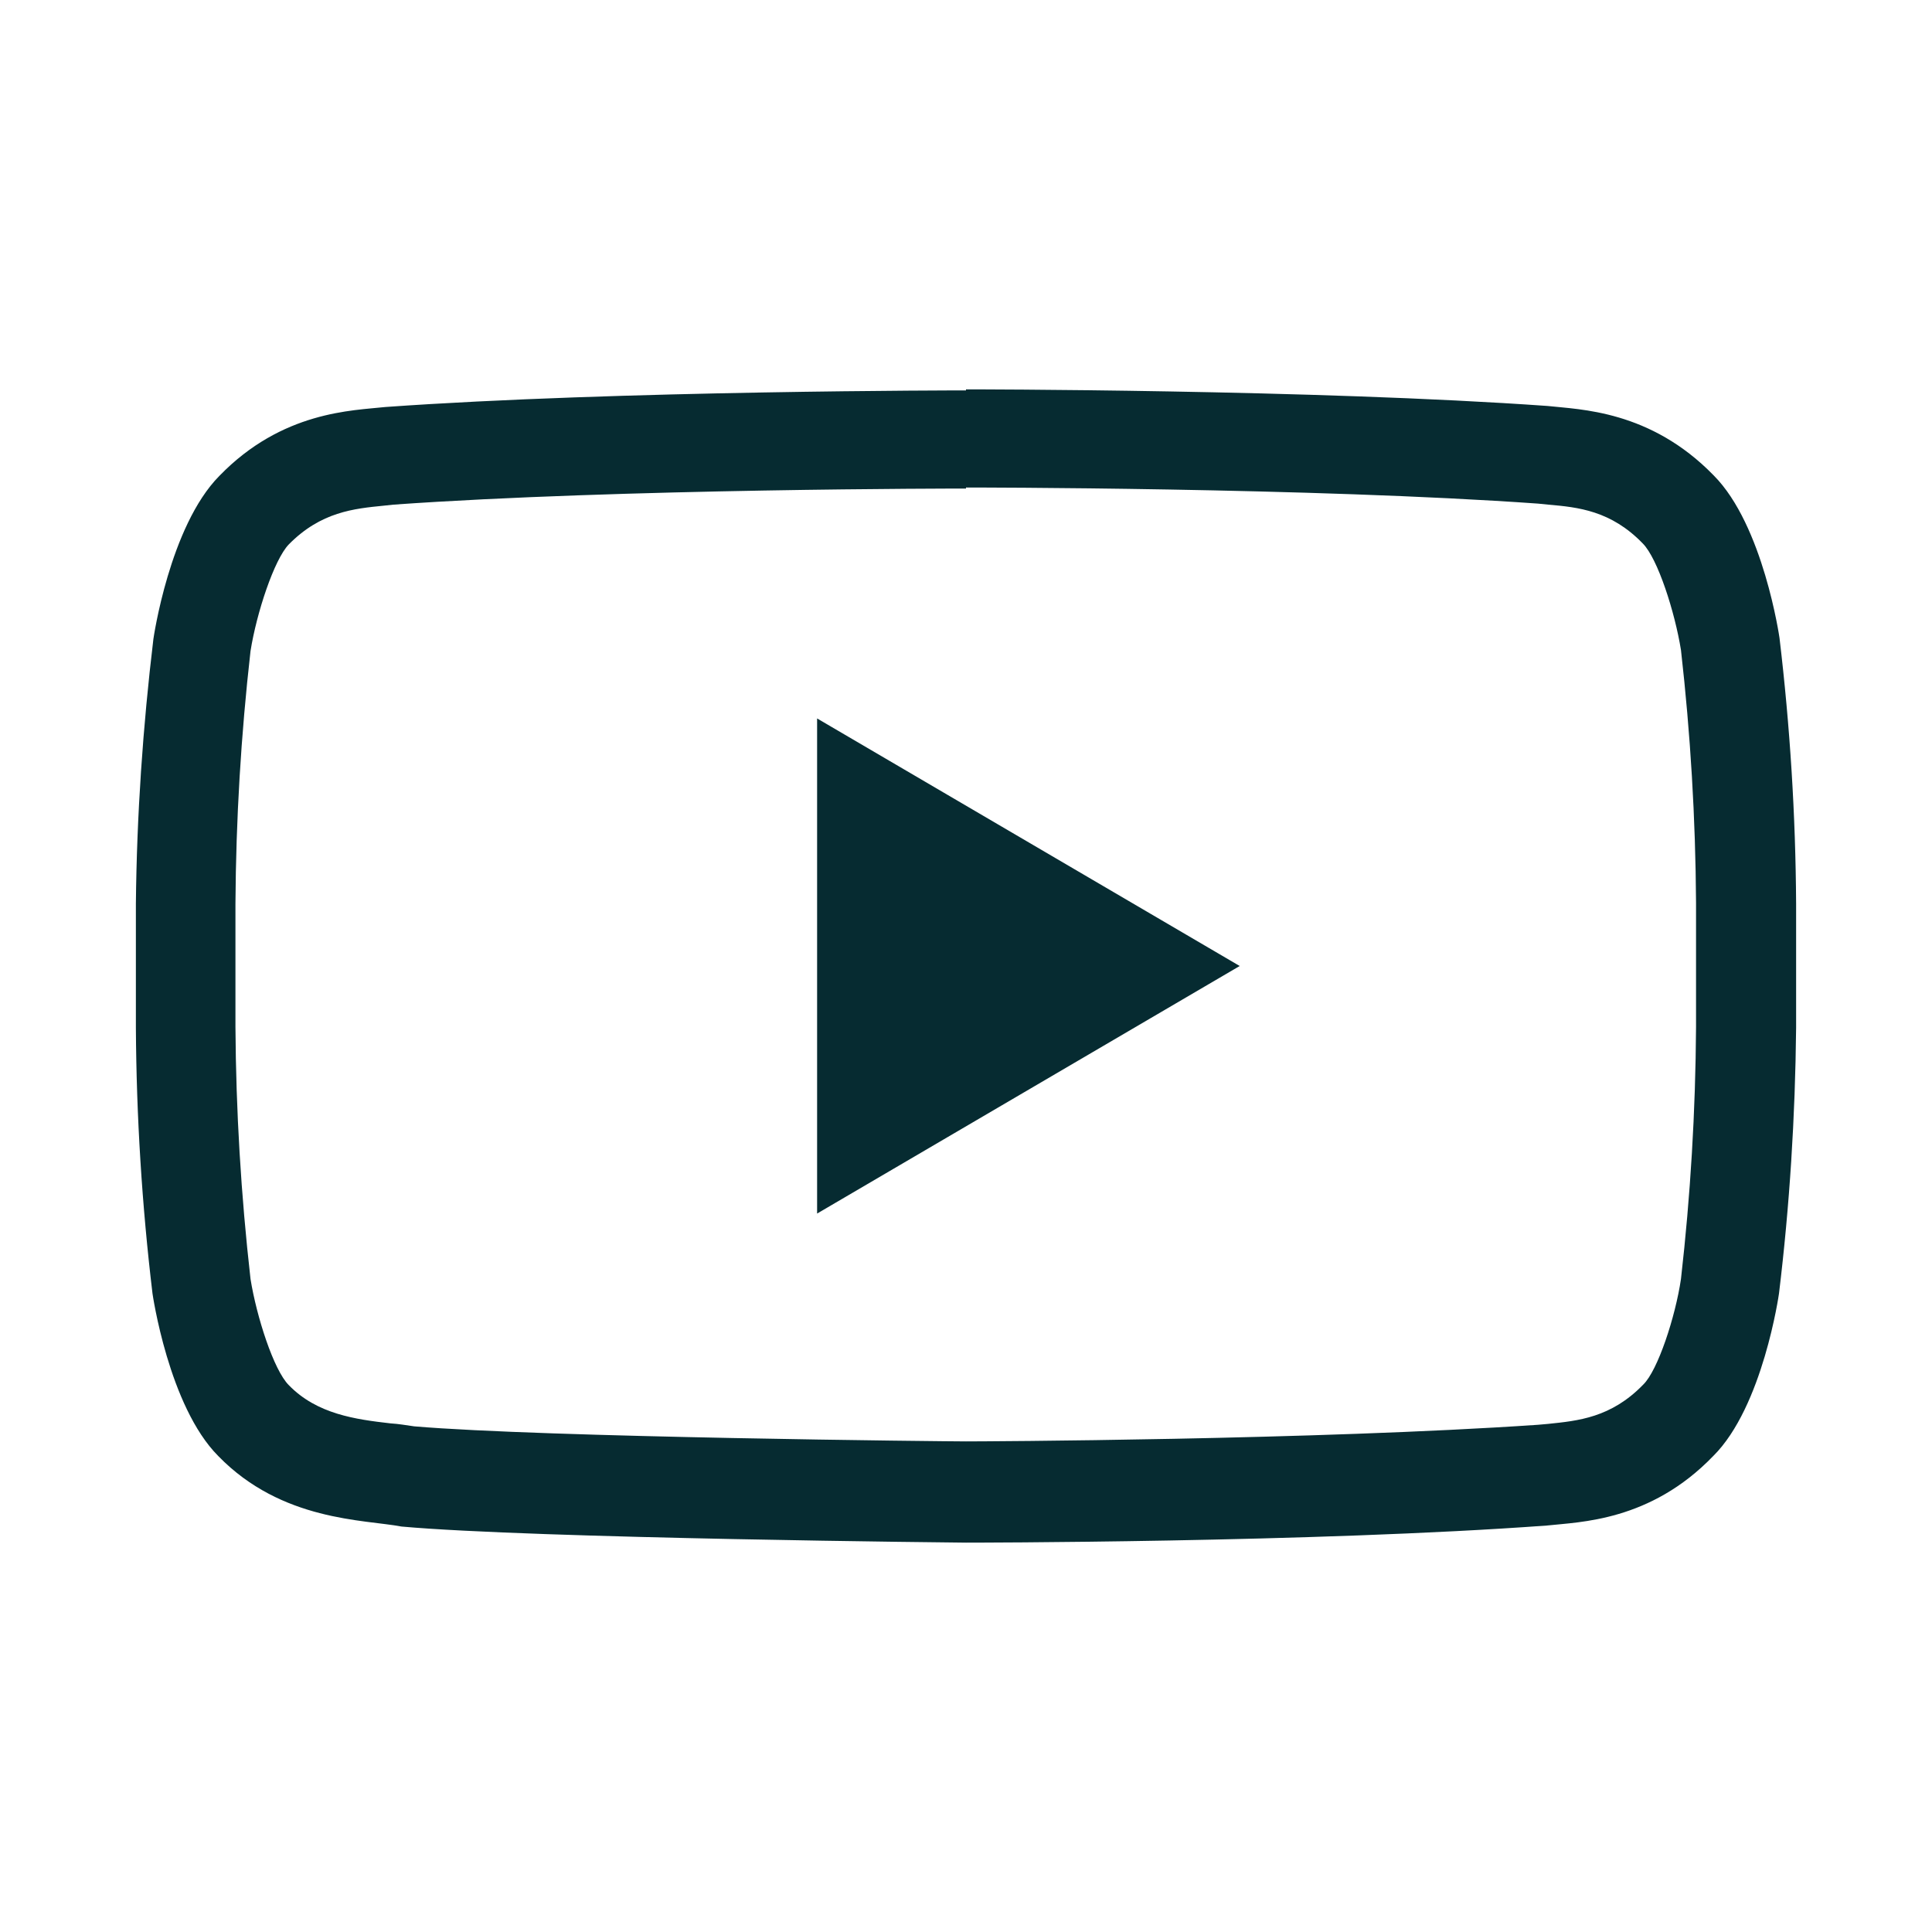
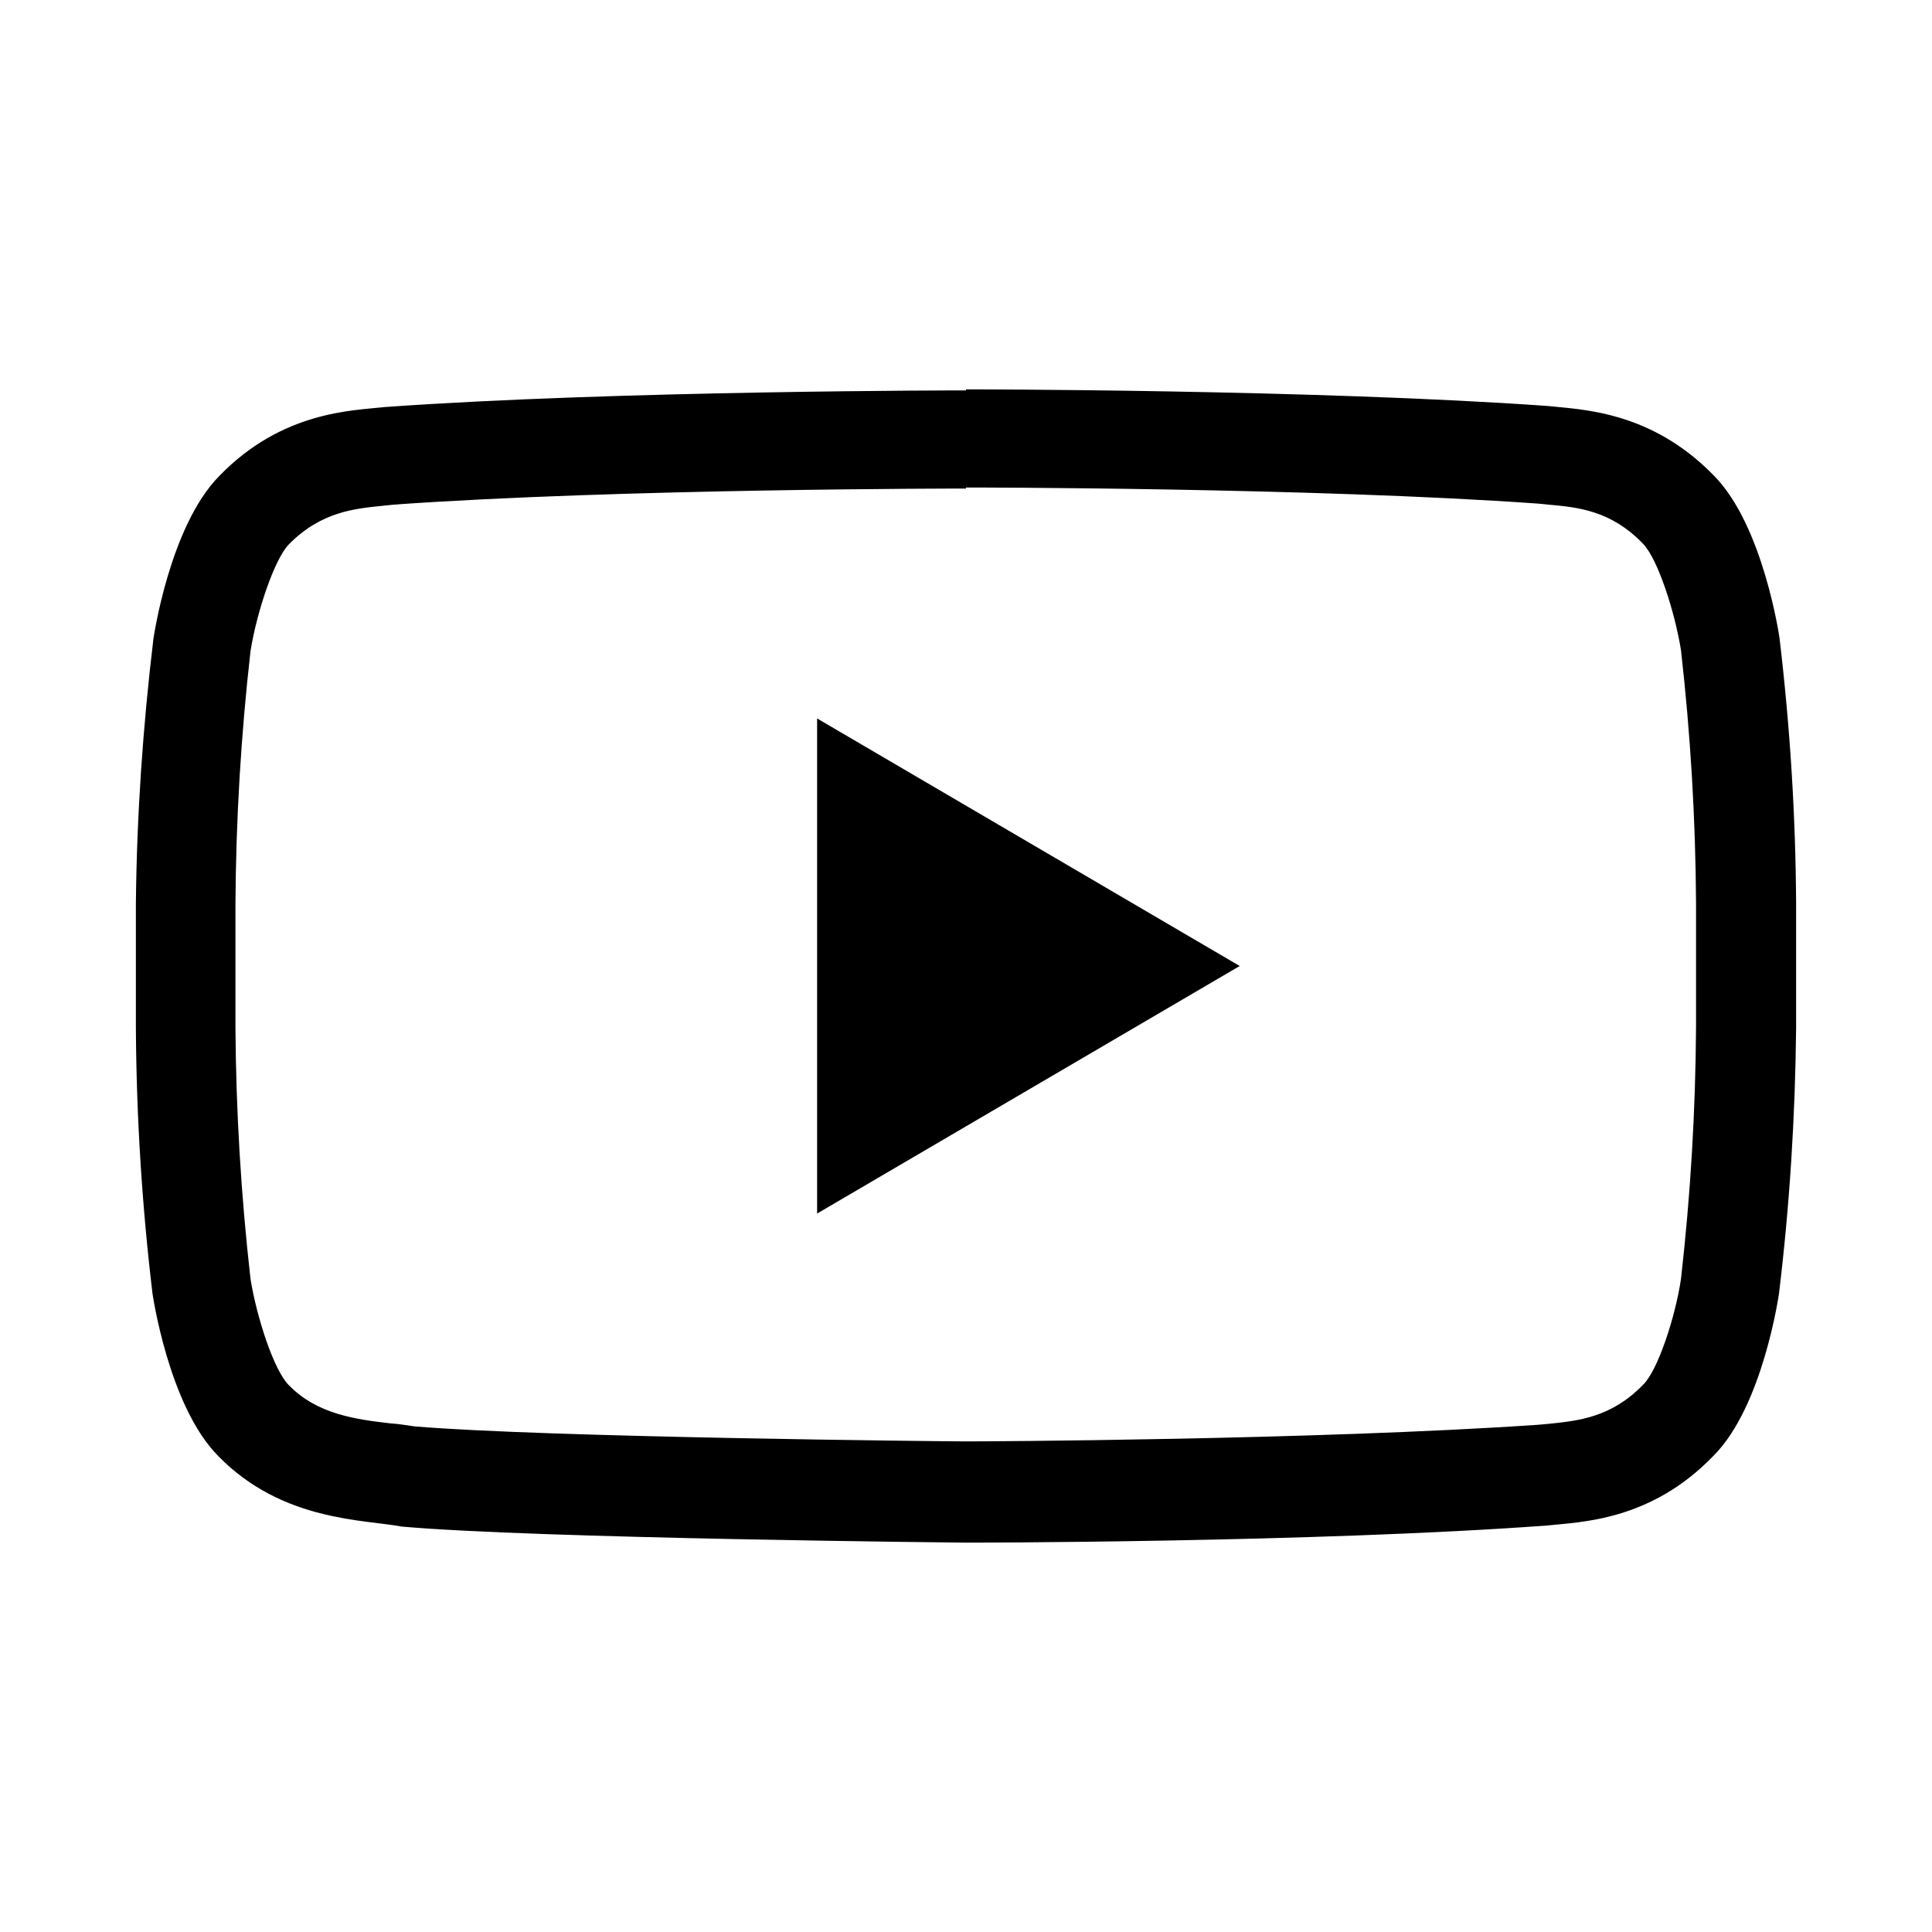
- <svg xmlns="http://www.w3.org/2000/svg" width="15pt" height="15pt" viewBox="0 0 15 15" version="1.1">
+ <svg xmlns="http://www.w3.org/2000/svg" width="15pt" height="15pt" viewBox="0 0 15 15">
  <g id="surface1">
-     <path style=" stroke:none;fill-rule:nonzero;fill:rgb(2.353%,16.863%,19.216%);fill-opacity:1;" d="M 7.5 3.785 C 7.527 3.785 10.188 3.785 11.941 3.91 L 12.02 3.918 C 12.254 3.938 12.508 3.965 12.754 4.219 C 12.871 4.336 13.004 4.754 13.051 5.047 C 13.125 5.699 13.164 6.352 13.168 7.008 L 13.168 7.973 C 13.164 8.629 13.125 9.281 13.051 9.93 C 13.008 10.223 12.871 10.641 12.758 10.75 C 12.508 11.008 12.25 11.031 12.02 11.055 L 11.941 11.062 C 10.215 11.18 7.617 11.191 7.5 11.191 C 7.367 11.191 4.219 11.16 3.215 11.074 C 3.156 11.066 3.098 11.055 3.031 11.051 C 2.762 11.02 2.461 10.98 2.242 10.754 C 2.125 10.637 1.992 10.223 1.945 9.93 C 1.871 9.277 1.832 8.625 1.828 7.973 L 1.828 7.016 C 1.832 6.359 1.871 5.707 1.945 5.055 C 1.992 4.758 2.129 4.344 2.242 4.227 C 2.492 3.973 2.75 3.949 2.98 3.926 L 3.055 3.918 C 4.812 3.793 7.473 3.793 7.496 3.793 L 7.5 3.793 M 7.5 3.031 C 7.5 3.031 4.793 3.031 2.992 3.16 C 2.738 3.188 2.191 3.191 1.703 3.695 C 1.316 4.086 1.191 4.961 1.191 4.961 C 1.109 5.645 1.062 6.328 1.055 7.016 L 1.055 7.98 C 1.059 8.668 1.102 9.359 1.184 10.043 C 1.184 10.043 1.309 10.918 1.695 11.305 C 2.188 11.812 2.828 11.797 3.117 11.852 C 4.148 11.945 7.5 11.977 7.5 11.977 C 7.5 11.977 10.207 11.977 12.012 11.844 C 12.266 11.816 12.812 11.812 13.301 11.305 C 13.688 10.922 13.812 10.043 13.812 10.043 C 13.895 9.359 13.938 8.672 13.945 7.98 L 13.945 7.016 C 13.941 6.328 13.898 5.641 13.816 4.953 C 13.816 4.953 13.691 4.078 13.305 3.691 C 12.812 3.184 12.266 3.18 12.016 3.152 C 10.207 3.023 7.5 3.023 7.5 3.023 Z M 7.5 3.031 " />
-     <path style=" stroke:none;fill-rule:nonzero;fill:rgb(2.353%,16.863%,19.216%);fill-opacity:1;" d="M 6.344 5.578 L 6.344 9.422 L 9.625 7.5 Z M 6.344 5.578 " />
+     <path d="M 7.5 3.785 C 7.527 3.785 10.188 3.785 11.941 3.91 L 12.02 3.918 C 12.254 3.938 12.508 3.965 12.754 4.219 C 12.871 4.336 13.004 4.754 13.051 5.047 C 13.125 5.699 13.164 6.352 13.168 7.008 L 13.168 7.973 C 13.164 8.629 13.125 9.281 13.051 9.93 C 13.008 10.223 12.871 10.641 12.758 10.75 C 12.508 11.008 12.25 11.031 12.02 11.055 L 11.941 11.062 C 10.215 11.18 7.617 11.191 7.5 11.191 C 7.367 11.191 4.219 11.16 3.215 11.074 C 3.156 11.066 3.098 11.055 3.031 11.051 C 2.762 11.02 2.461 10.98 2.242 10.754 C 2.125 10.637 1.992 10.223 1.945 9.93 C 1.871 9.277 1.832 8.625 1.828 7.973 L 1.828 7.016 C 1.832 6.359 1.871 5.707 1.945 5.055 C 1.992 4.758 2.129 4.344 2.242 4.227 C 2.492 3.973 2.75 3.949 2.98 3.926 L 3.055 3.918 C 4.812 3.793 7.473 3.793 7.496 3.793 L 7.5 3.793 M 7.5 3.031 C 7.5 3.031 4.793 3.031 2.992 3.16 C 2.738 3.188 2.191 3.191 1.703 3.695 C 1.316 4.086 1.191 4.961 1.191 4.961 C 1.109 5.645 1.062 6.328 1.055 7.016 L 1.055 7.98 C 1.059 8.668 1.102 9.359 1.184 10.043 C 1.184 10.043 1.309 10.918 1.695 11.305 C 2.188 11.812 2.828 11.797 3.117 11.852 C 4.148 11.945 7.5 11.977 7.5 11.977 C 7.5 11.977 10.207 11.977 12.012 11.844 C 12.266 11.816 12.812 11.812 13.301 11.305 C 13.688 10.922 13.812 10.043 13.812 10.043 C 13.895 9.359 13.938 8.672 13.945 7.98 L 13.945 7.016 C 13.941 6.328 13.898 5.641 13.816 4.953 C 13.816 4.953 13.691 4.078 13.305 3.691 C 12.812 3.184 12.266 3.18 12.016 3.152 C 10.207 3.023 7.5 3.023 7.5 3.023 Z M 7.5 3.031 " />
+     <path d="M 6.344 5.578 L 6.344 9.422 L 9.625 7.5 Z M 6.344 5.578 " />
  </g>
</svg>
